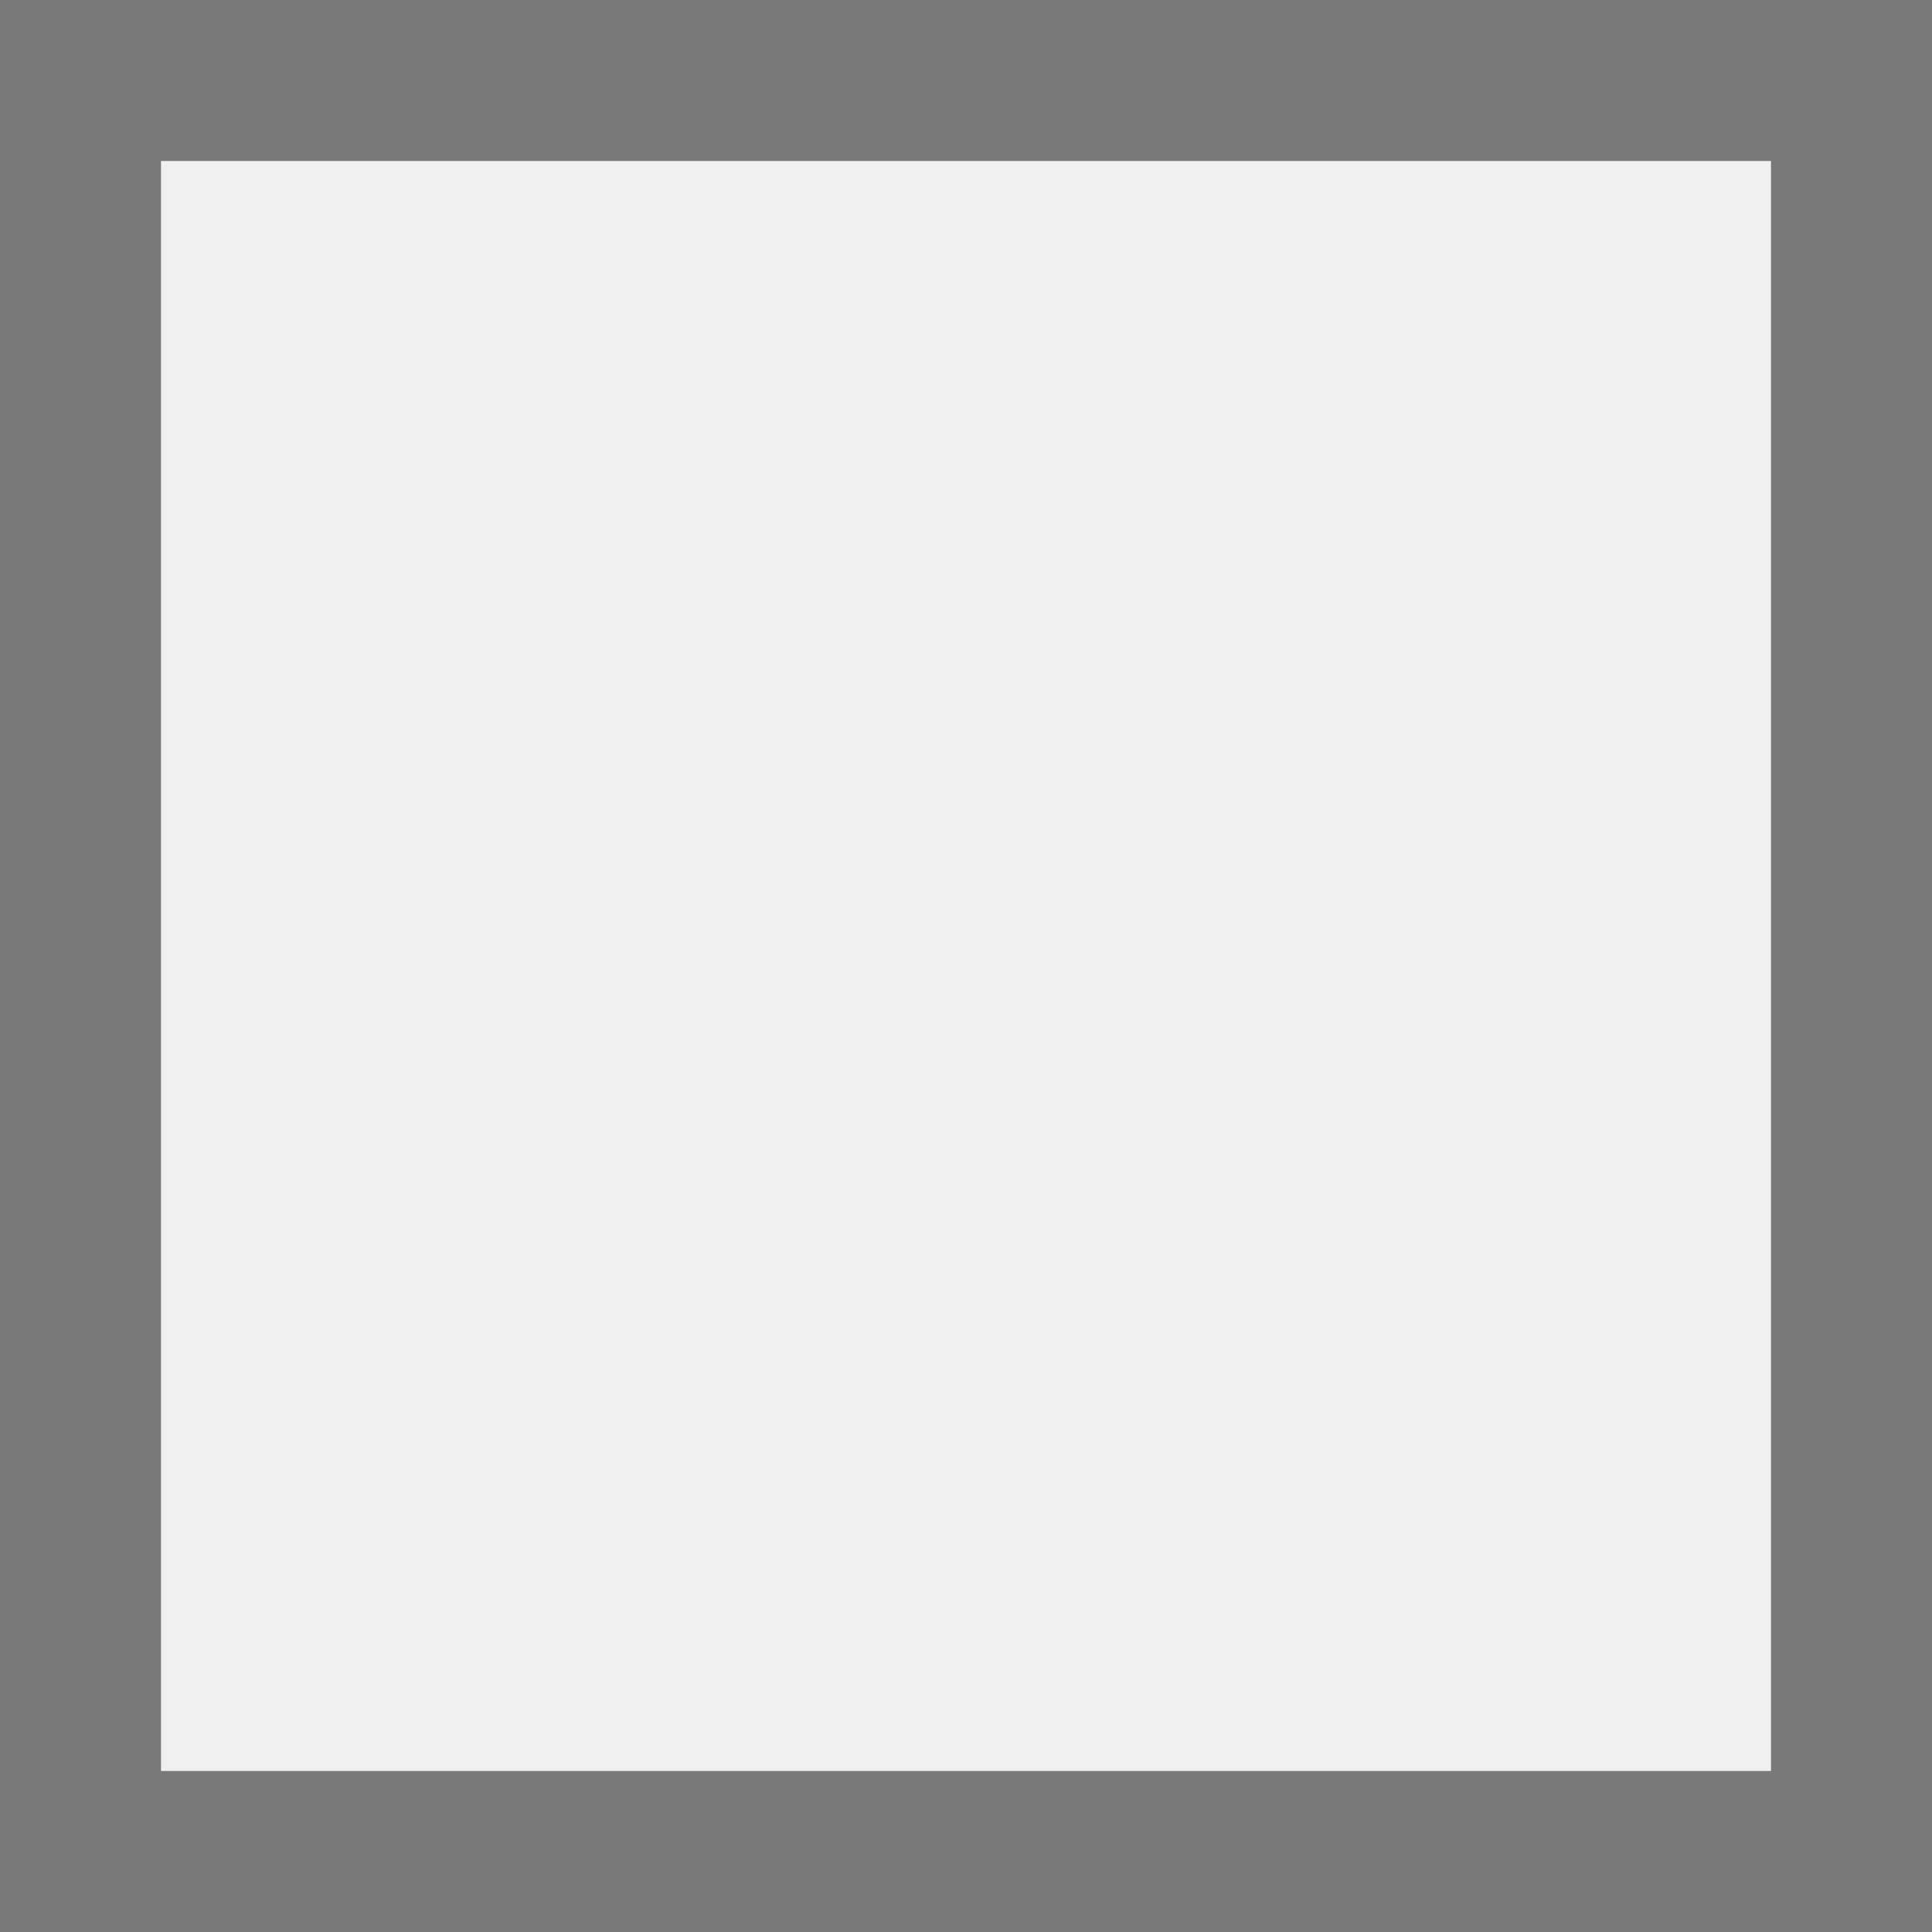
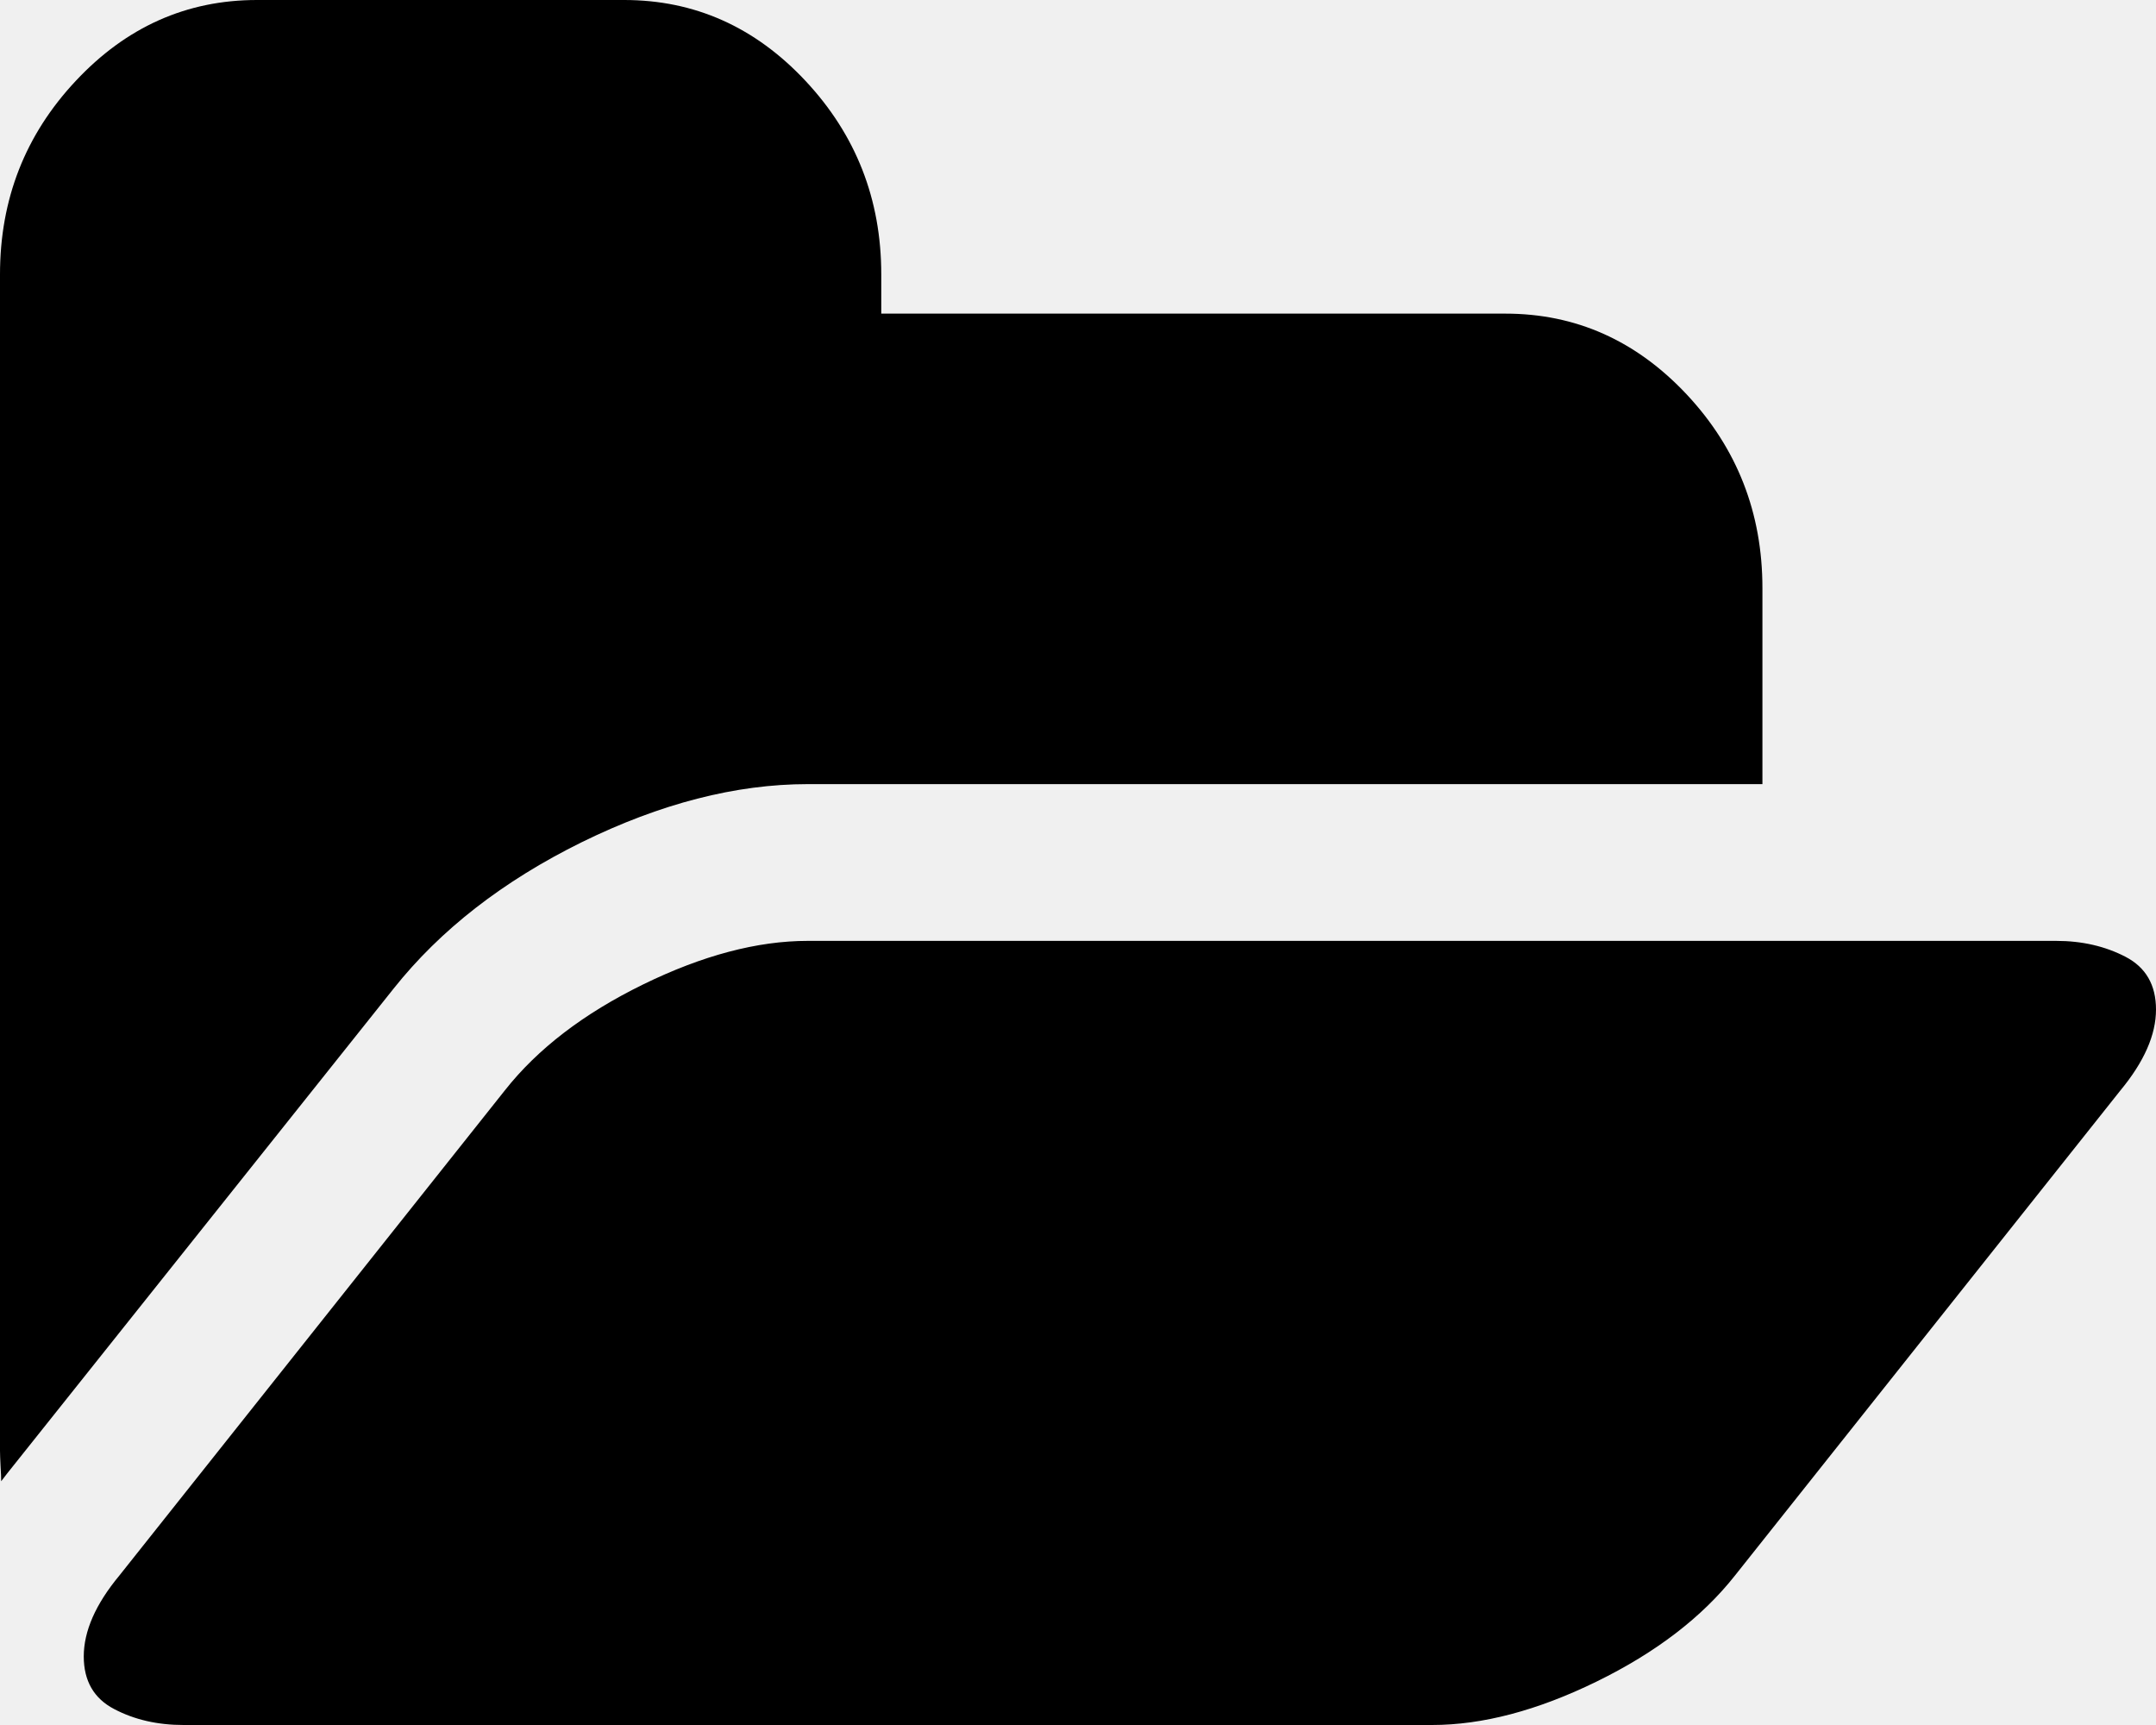
- <svg xmlns="http://www.w3.org/2000/svg" version="1.1" width="12px" height="12px" viewBox="706 543  12 12">
-   <path d="M 706.5 543.5  L 717.5 543.5  L 717.5 554.5  L 706.5 554.5  L 706.5 543.5  Z " fill-rule="nonzero" fill="#ffffff" stroke="none" fill-opacity="0" />
-   <path d="M 706.5 543.5  L 717.5 543.5  L 717.5 554.5  L 706.5 554.5  L 706.5 543.5  Z " stroke-width="1" stroke="#797979" fill="none" />
+ <svg xmlns="http://www.w3.org/2000/svg" version="1.1" width="20px" height="16px">
+   <g transform="matrix(1 0 0 1 -860 -485 )">
+     <path d="M 19.718 8.875  C 19.906 8.973  20 9.136  20 9.364  C 20 9.598  19.89 9.848  19.67 10.114  L 16.094 14.614  C 15.789 15  15.361 15.328  14.811 15.597  C 14.261 15.866  13.752 16  13.284 16  L 1.703 16  C 1.462 16  1.247 15.951  1.059 15.852  C 0.871 15.754  0.777 15.591  0.777 15.364  C 0.777 15.129  0.887 14.879  1.107 14.614  L 4.683 10.114  C 4.988 9.727  5.416 9.4  5.966 9.131  C 6.516 8.862  7.025 8.727  7.493 8.727  L 19.074 8.727  C 19.315 8.727  19.53 8.777  19.718 8.875  Z M 15.647 3.659  C 16.115 4.159  16.349 4.758  16.349 5.455  L 16.349 7.273  L 7.493 7.273  C 6.826 7.273  6.127 7.453  5.396 7.812  C 4.666 8.172  4.084 8.625  3.651 9.17  L 0.064 13.67  L 0.011 13.739  C 0.011 13.708  0.009 13.661  0.005 13.597  C 0.002 13.532  0 13.485  0 13.455  L 0 2.545  C 0 1.848  0.234 1.25  0.703 0.75  C 1.171 0.25  1.731 0  2.384 0  L 5.79 0  C 6.443 0  7.004 0.25  7.472 0.75  C 7.94 1.25  8.175 1.848  8.175 2.545  L 8.175 2.909  L 13.965 2.909  C 14.618 2.909  15.178 3.159  15.647 3.659  Z " fill-rule="nonzero" fill="#000000" stroke="none" transform="matrix(1 0 0 1 860 485 )" />
+   </g>
</svg>
